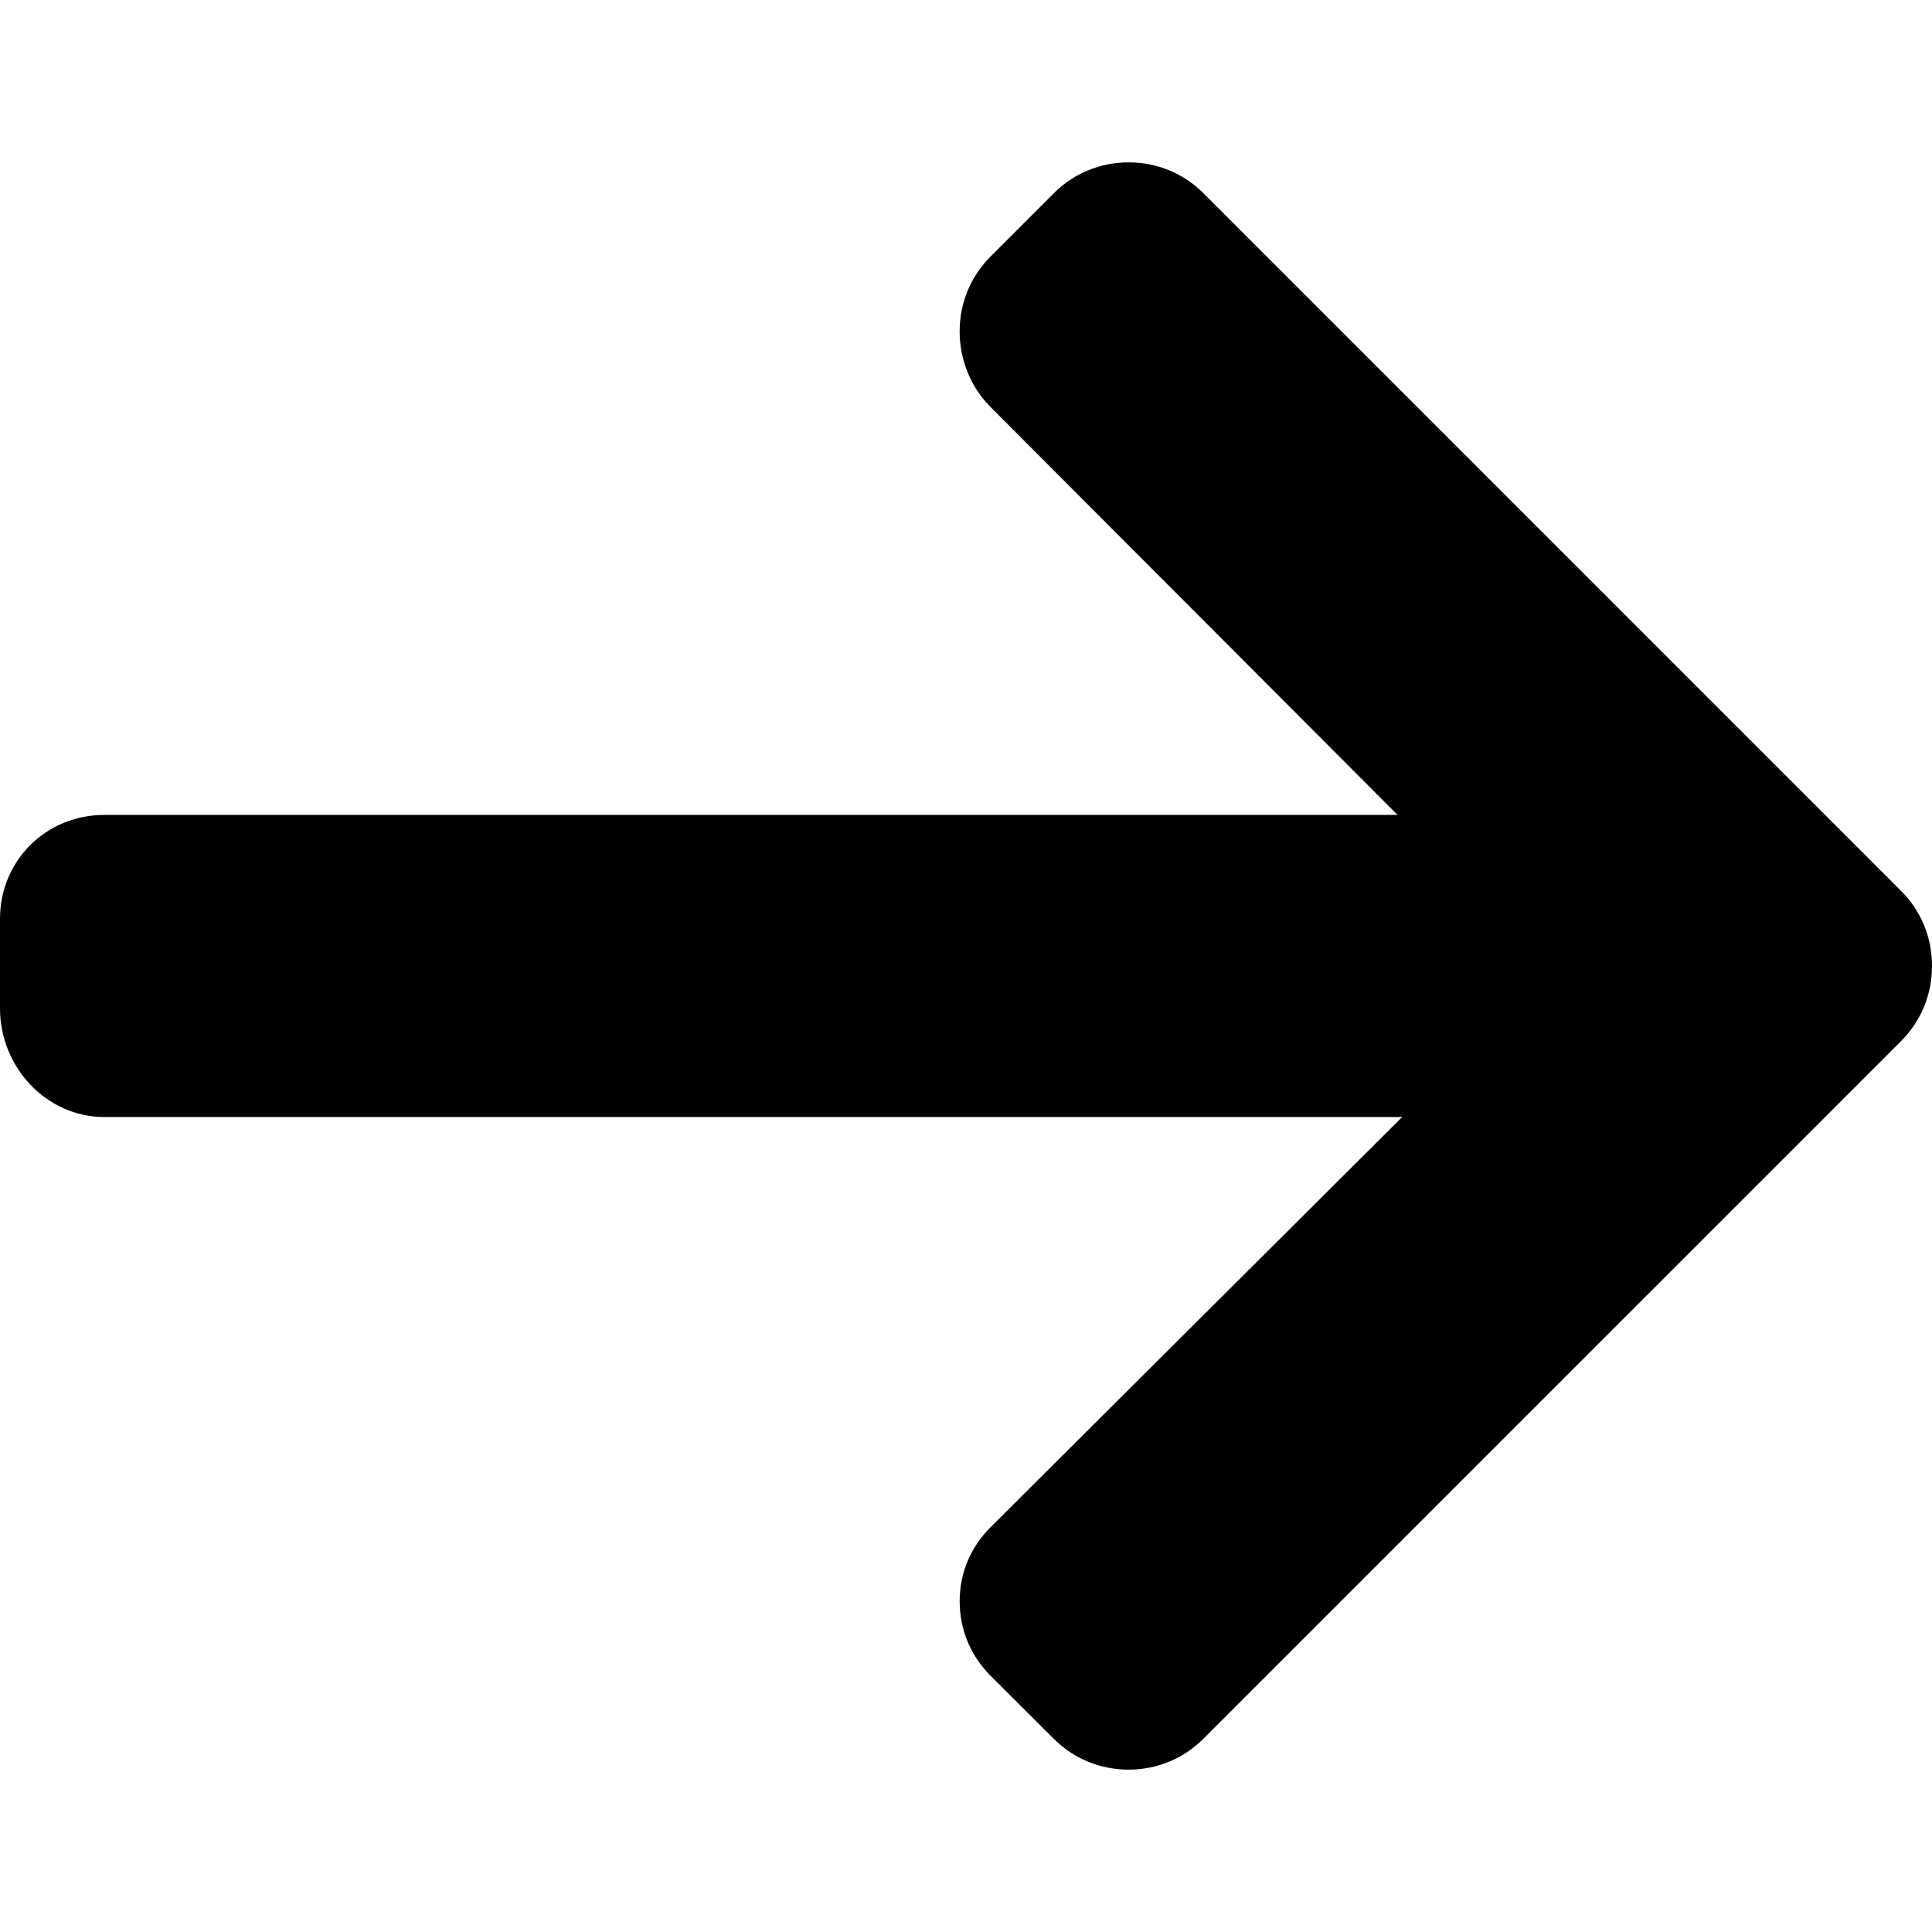
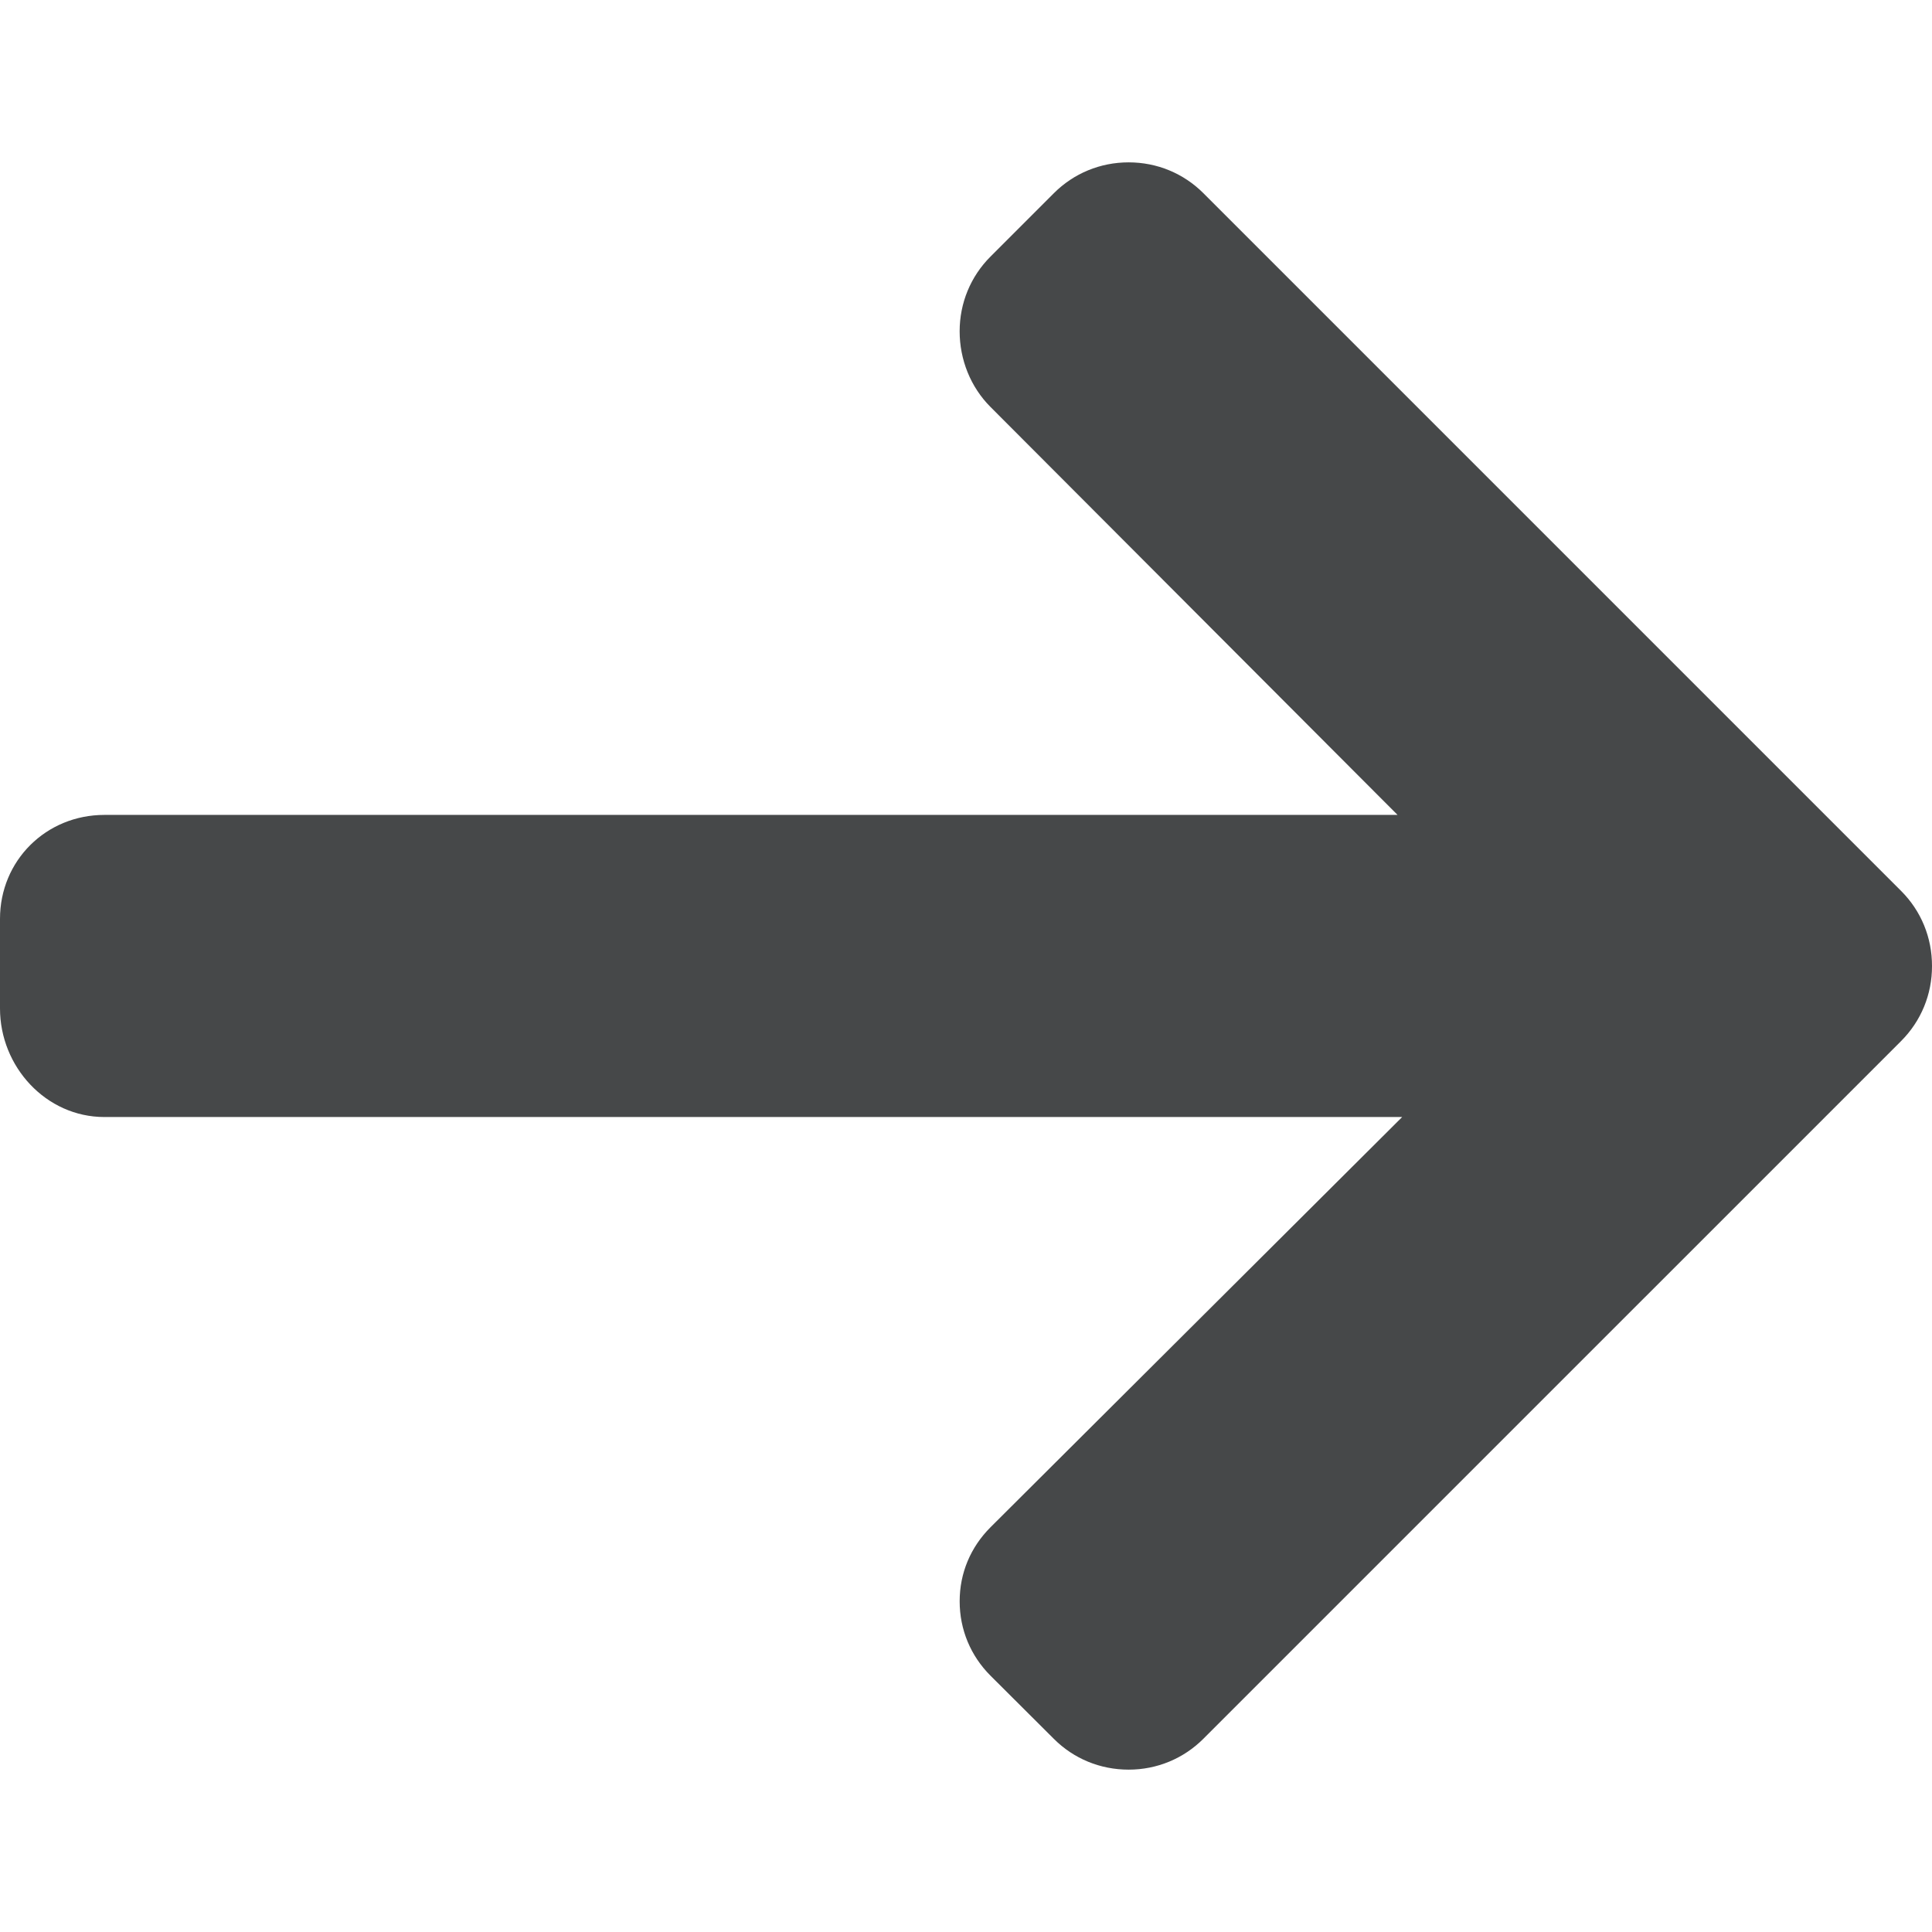
<svg xmlns="http://www.w3.org/2000/svg" version="1.1" id="Layer_1" x="0px" y="0px" viewBox="0 0 492.004 492.004" style="enable-background:new 0 0 492.004 492.004;" xml:space="preserve">
  <g>
    <g>
-       <path d="M484.14,226.886L306.46,49.202c-5.072-5.072-11.832-7.856-19.04-7.856c-7.216,0-13.972,2.788-19.044,7.856l-16.132,16.136    c-5.068,5.064-7.86,11.828-7.86,19.04c0,7.208,2.792,14.2,7.86,19.264L355.9,207.526H26.58C11.732,207.526,0,219.15,0,234.002    v22.812c0,14.852,11.732,27.648,26.58,27.648h330.496L252.248,388.926c-5.068,5.072-7.86,11.652-7.86,18.864    c0,7.204,2.792,13.88,7.86,18.948l16.132,16.084c5.072,5.072,11.828,7.836,19.044,7.836c7.208,0,13.968-2.8,19.04-7.872    l177.68-177.68c5.084-5.088,7.88-11.88,7.86-19.1C492.02,238.762,489.228,231.966,484.14,226.886z" />
+       <path fill="#464849" d="M484.14,226.886L306.46,49.202c-5.072-5.072-11.832-7.856-19.04-7.856c-7.216,0-13.972,2.788-19.044,7.856l-16.132,16.136    c-5.068,5.064-7.86,11.828-7.86,19.04c0,7.208,2.792,14.2,7.86,19.264L355.9,207.526H26.58C11.732,207.526,0,219.15,0,234.002    v22.812c0,14.852,11.732,27.648,26.58,27.648h330.496L252.248,388.926c-5.068,5.072-7.86,11.652-7.86,18.864    c0,7.204,2.792,13.88,7.86,18.948l16.132,16.084c5.072,5.072,11.828,7.836,19.044,7.836c7.208,0,13.968-2.8,19.04-7.872    l177.68-177.68c5.084-5.088,7.88-11.88,7.86-19.1C492.02,238.762,489.228,231.966,484.14,226.886z" />
    </g>
  </g>
-   <g>
- </g>
-   <g>
- </g>
-   <g>
- </g>
-   <g>
- </g>
-   <g>
- </g>
-   <g>
- </g>
-   <g>
- </g>
-   <g>
- </g>
-   <g>
- </g>
-   <g>
- </g>
-   <g>
- </g>
-   <g>
- </g>
-   <g>
- </g>
-   <g>
- </g>
-   <g>
- </g>
</svg>
